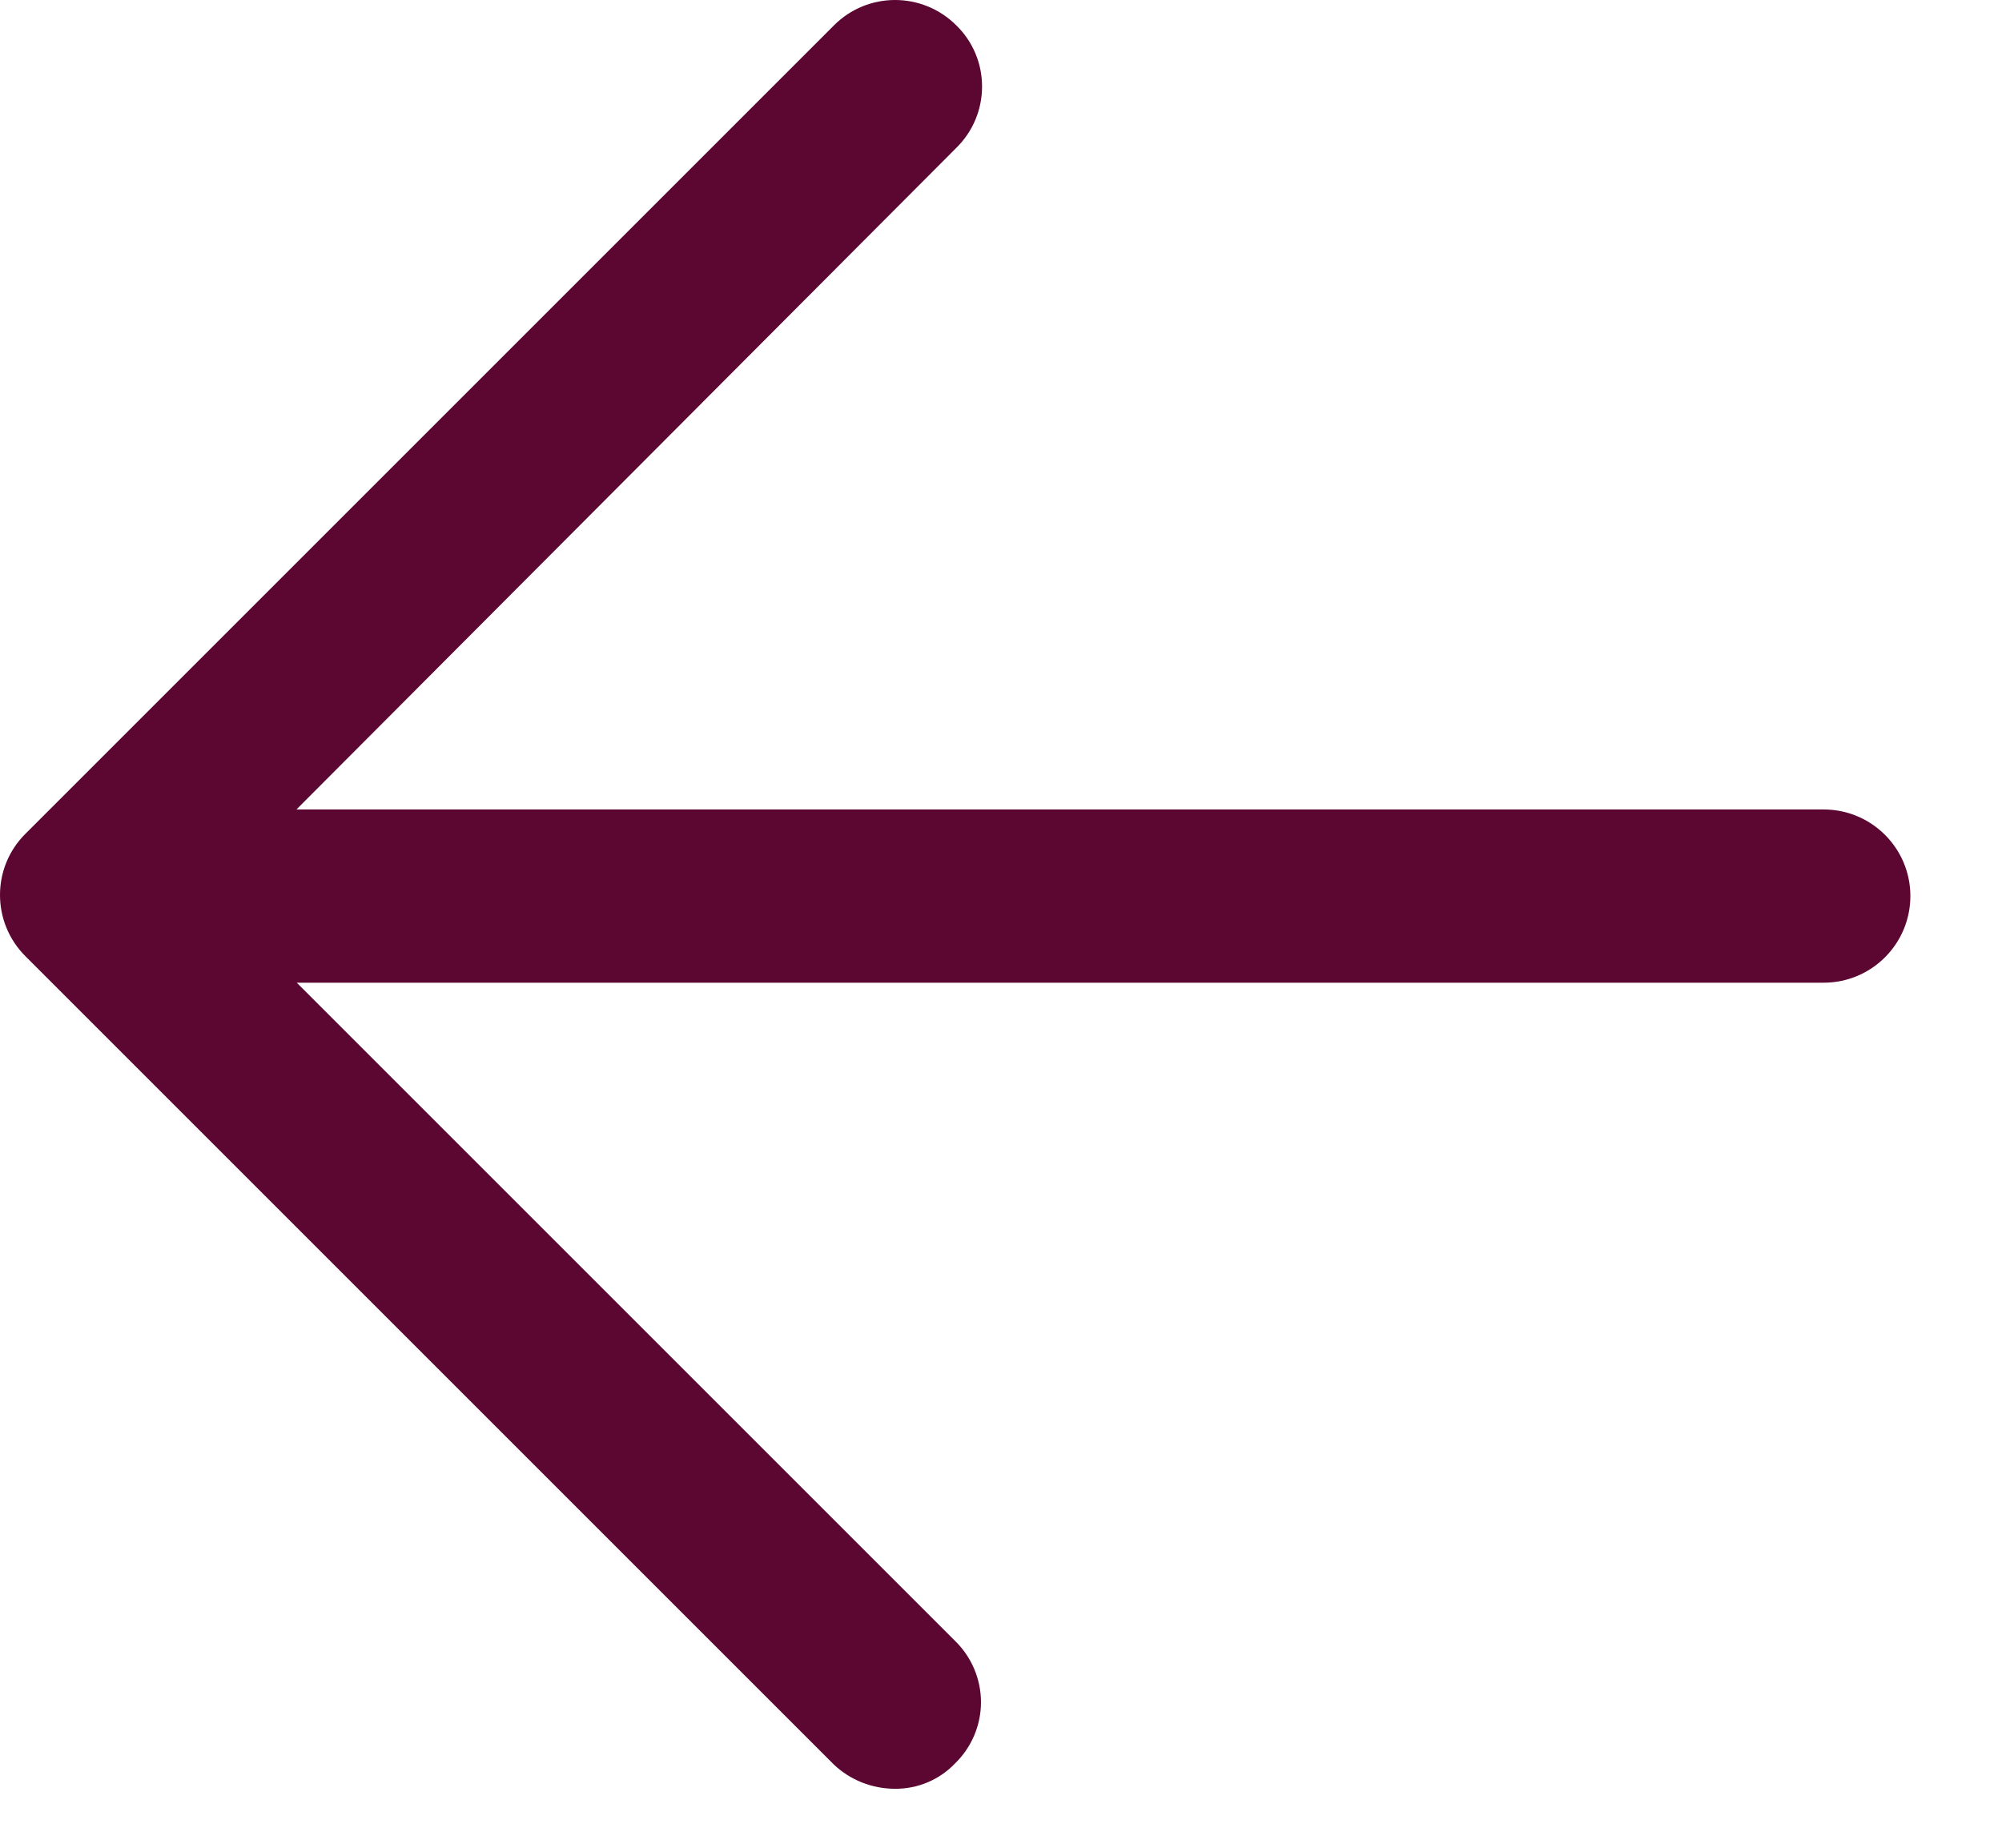
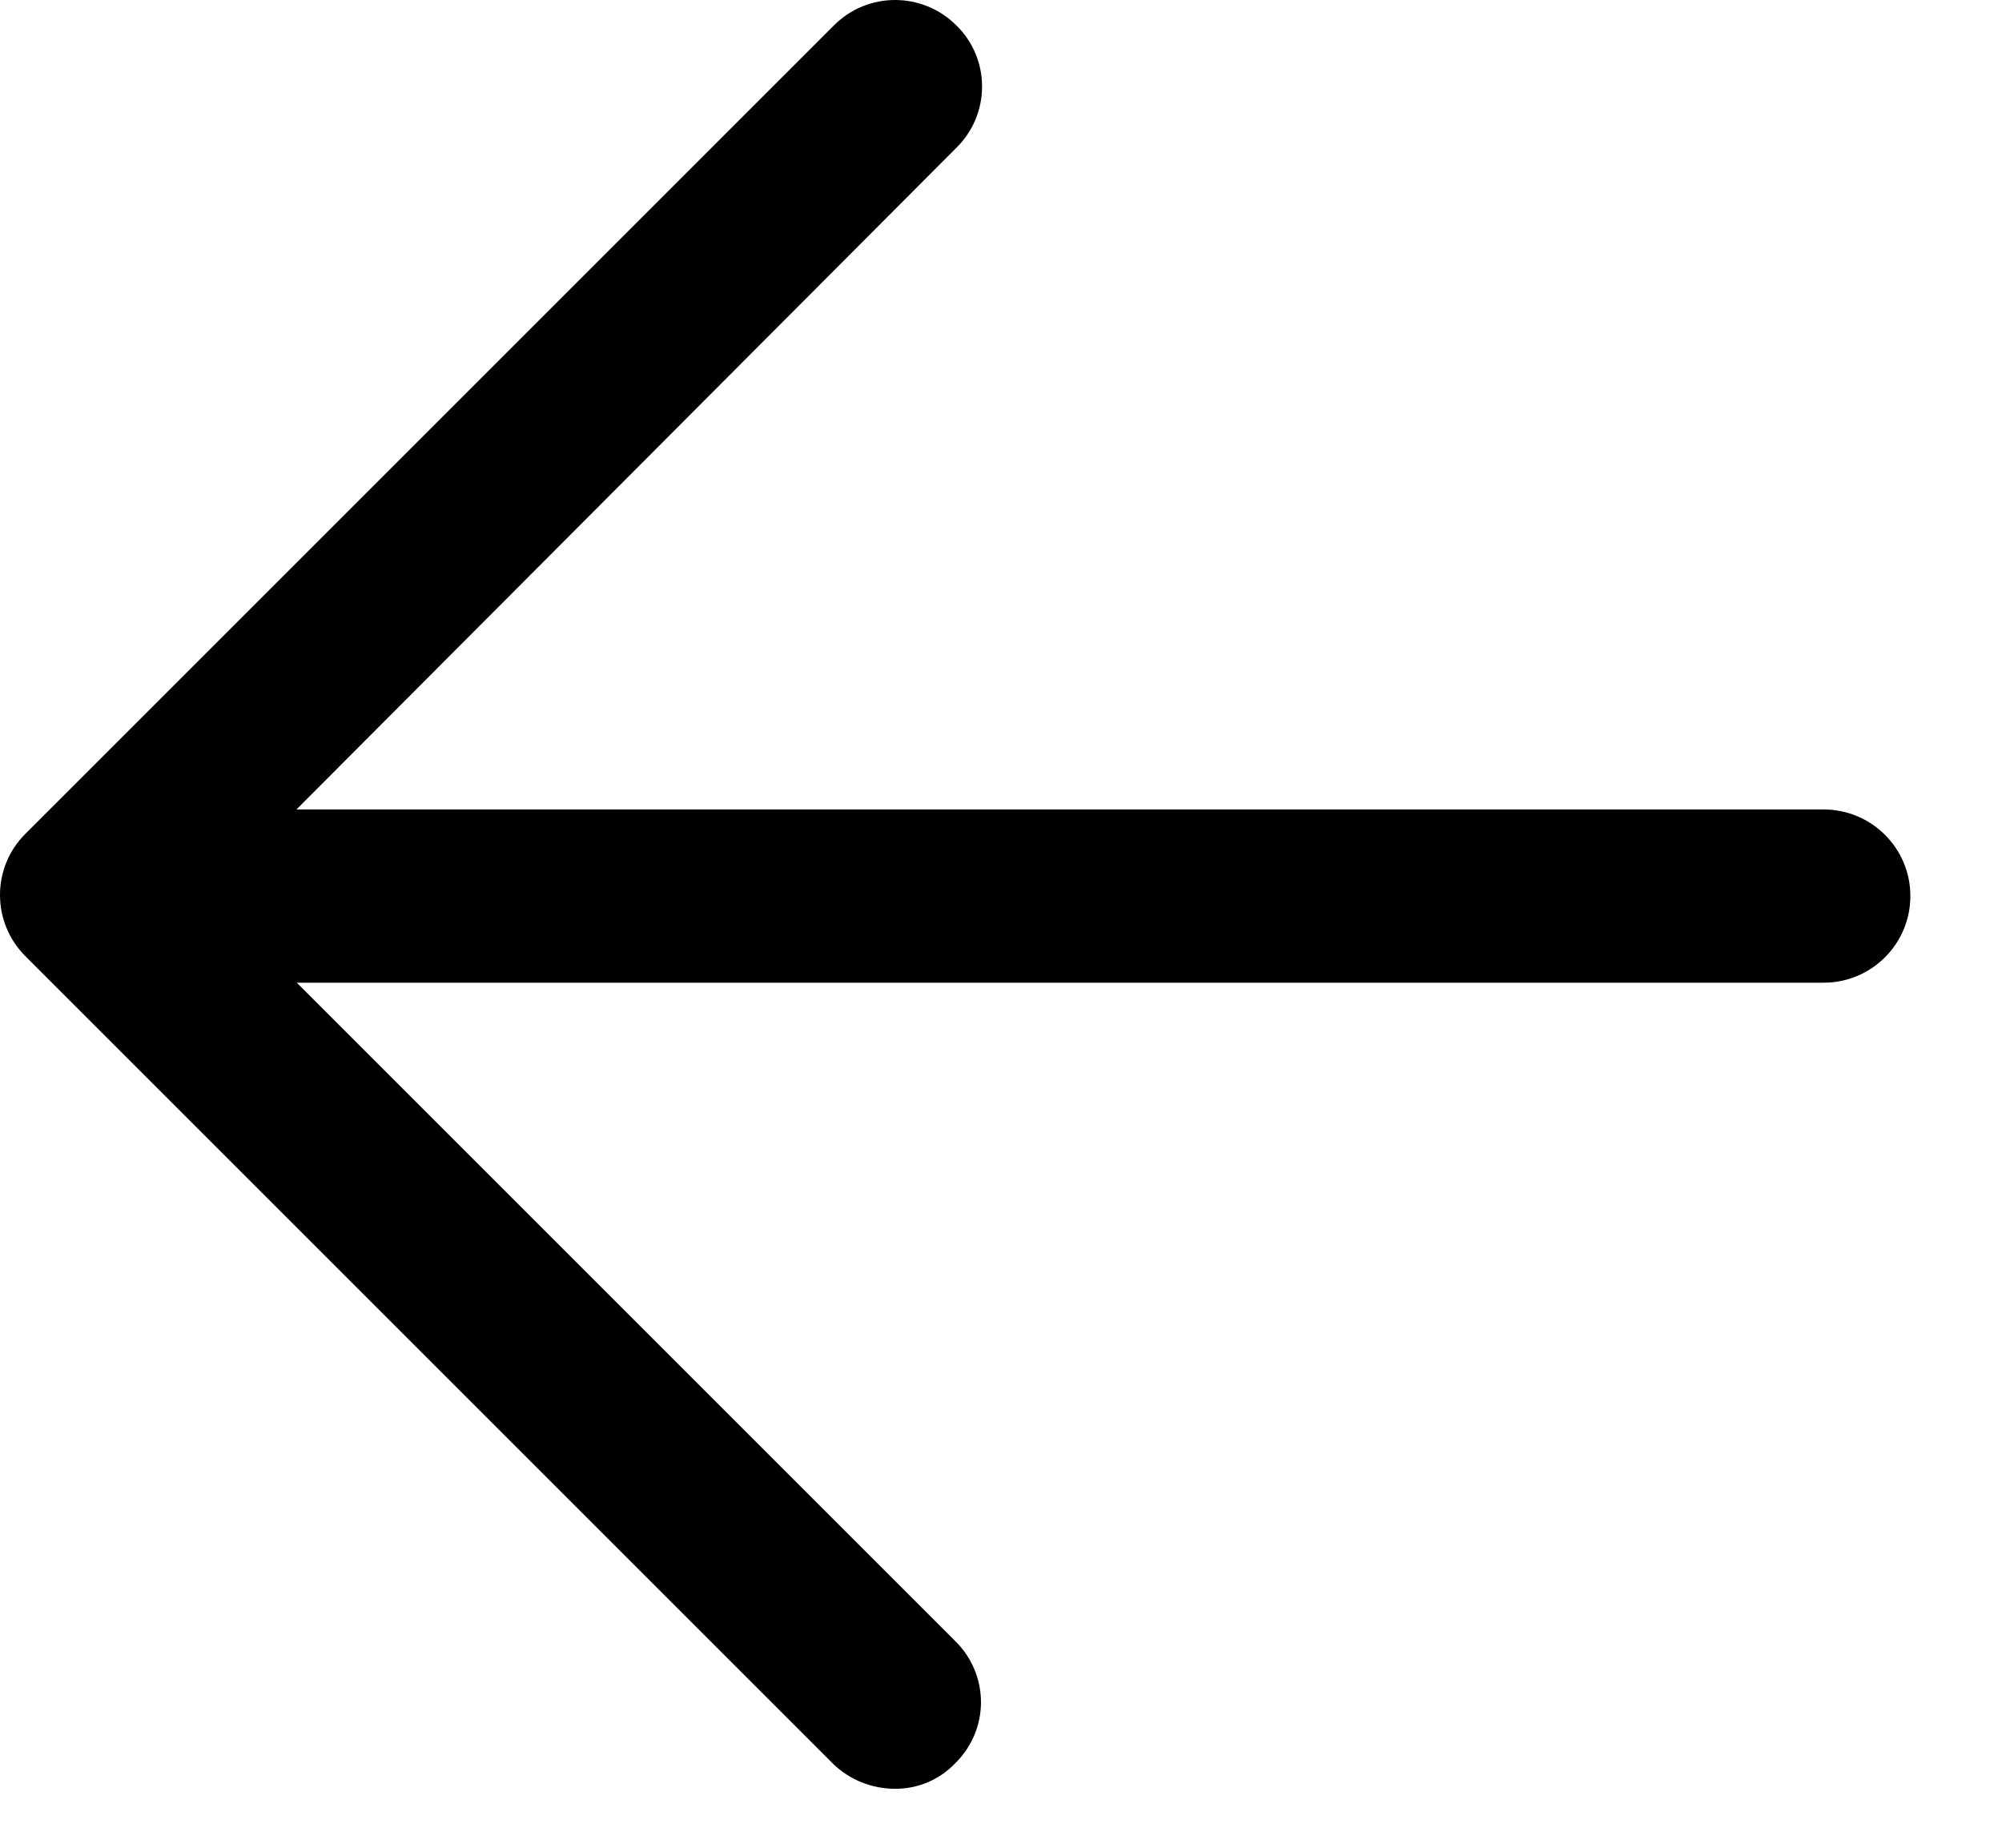
- <svg xmlns="http://www.w3.org/2000/svg" width="13" height="12" viewBox="0 0 13 12" fill="none">
-   <path d="M5.415 11.46C5.522 11.561 5.664 11.617 5.812 11.617C5.959 11.618 6.1 11.559 6.202 11.452C6.309 11.348 6.37 11.204 6.37 11.055C6.37 10.905 6.309 10.761 6.202 10.657L1.927 6.382H11.842C12.153 6.382 12.405 6.13 12.405 5.819C12.405 5.509 12.153 5.257 11.842 5.257H1.925L6.21 0.96C6.317 0.855 6.377 0.712 6.377 0.562C6.377 0.412 6.317 0.269 6.21 0.165C5.99 -0.055 5.634 -0.055 5.415 0.165L0.165 5.415C-0.055 5.634 -0.055 5.99 0.165 6.21L5.415 11.46Z" fill="#5C0632" />
+ <svg xmlns="http://www.w3.org/2000/svg" viewBox="0 0 13 12" fill="none">
+   <path d="M5.415 11.46C5.522 11.561 5.664 11.617 5.812 11.617C5.959 11.618 6.1 11.559 6.202 11.452C6.309 11.348 6.37 11.204 6.37 11.055C6.37 10.905 6.309 10.761 6.202 10.657L1.927 6.382H11.842C12.153 6.382 12.405 6.13 12.405 5.819C12.405 5.509 12.153 5.257 11.842 5.257H1.925L6.21 0.96C6.317 0.855 6.377 0.712 6.377 0.562C6.377 0.412 6.317 0.269 6.21 0.165C5.99 -0.055 5.634 -0.055 5.415 0.165L0.165 5.415C-0.055 5.634 -0.055 5.99 0.165 6.21L5.415 11.46Z" fill="currentColor" />
</svg>
